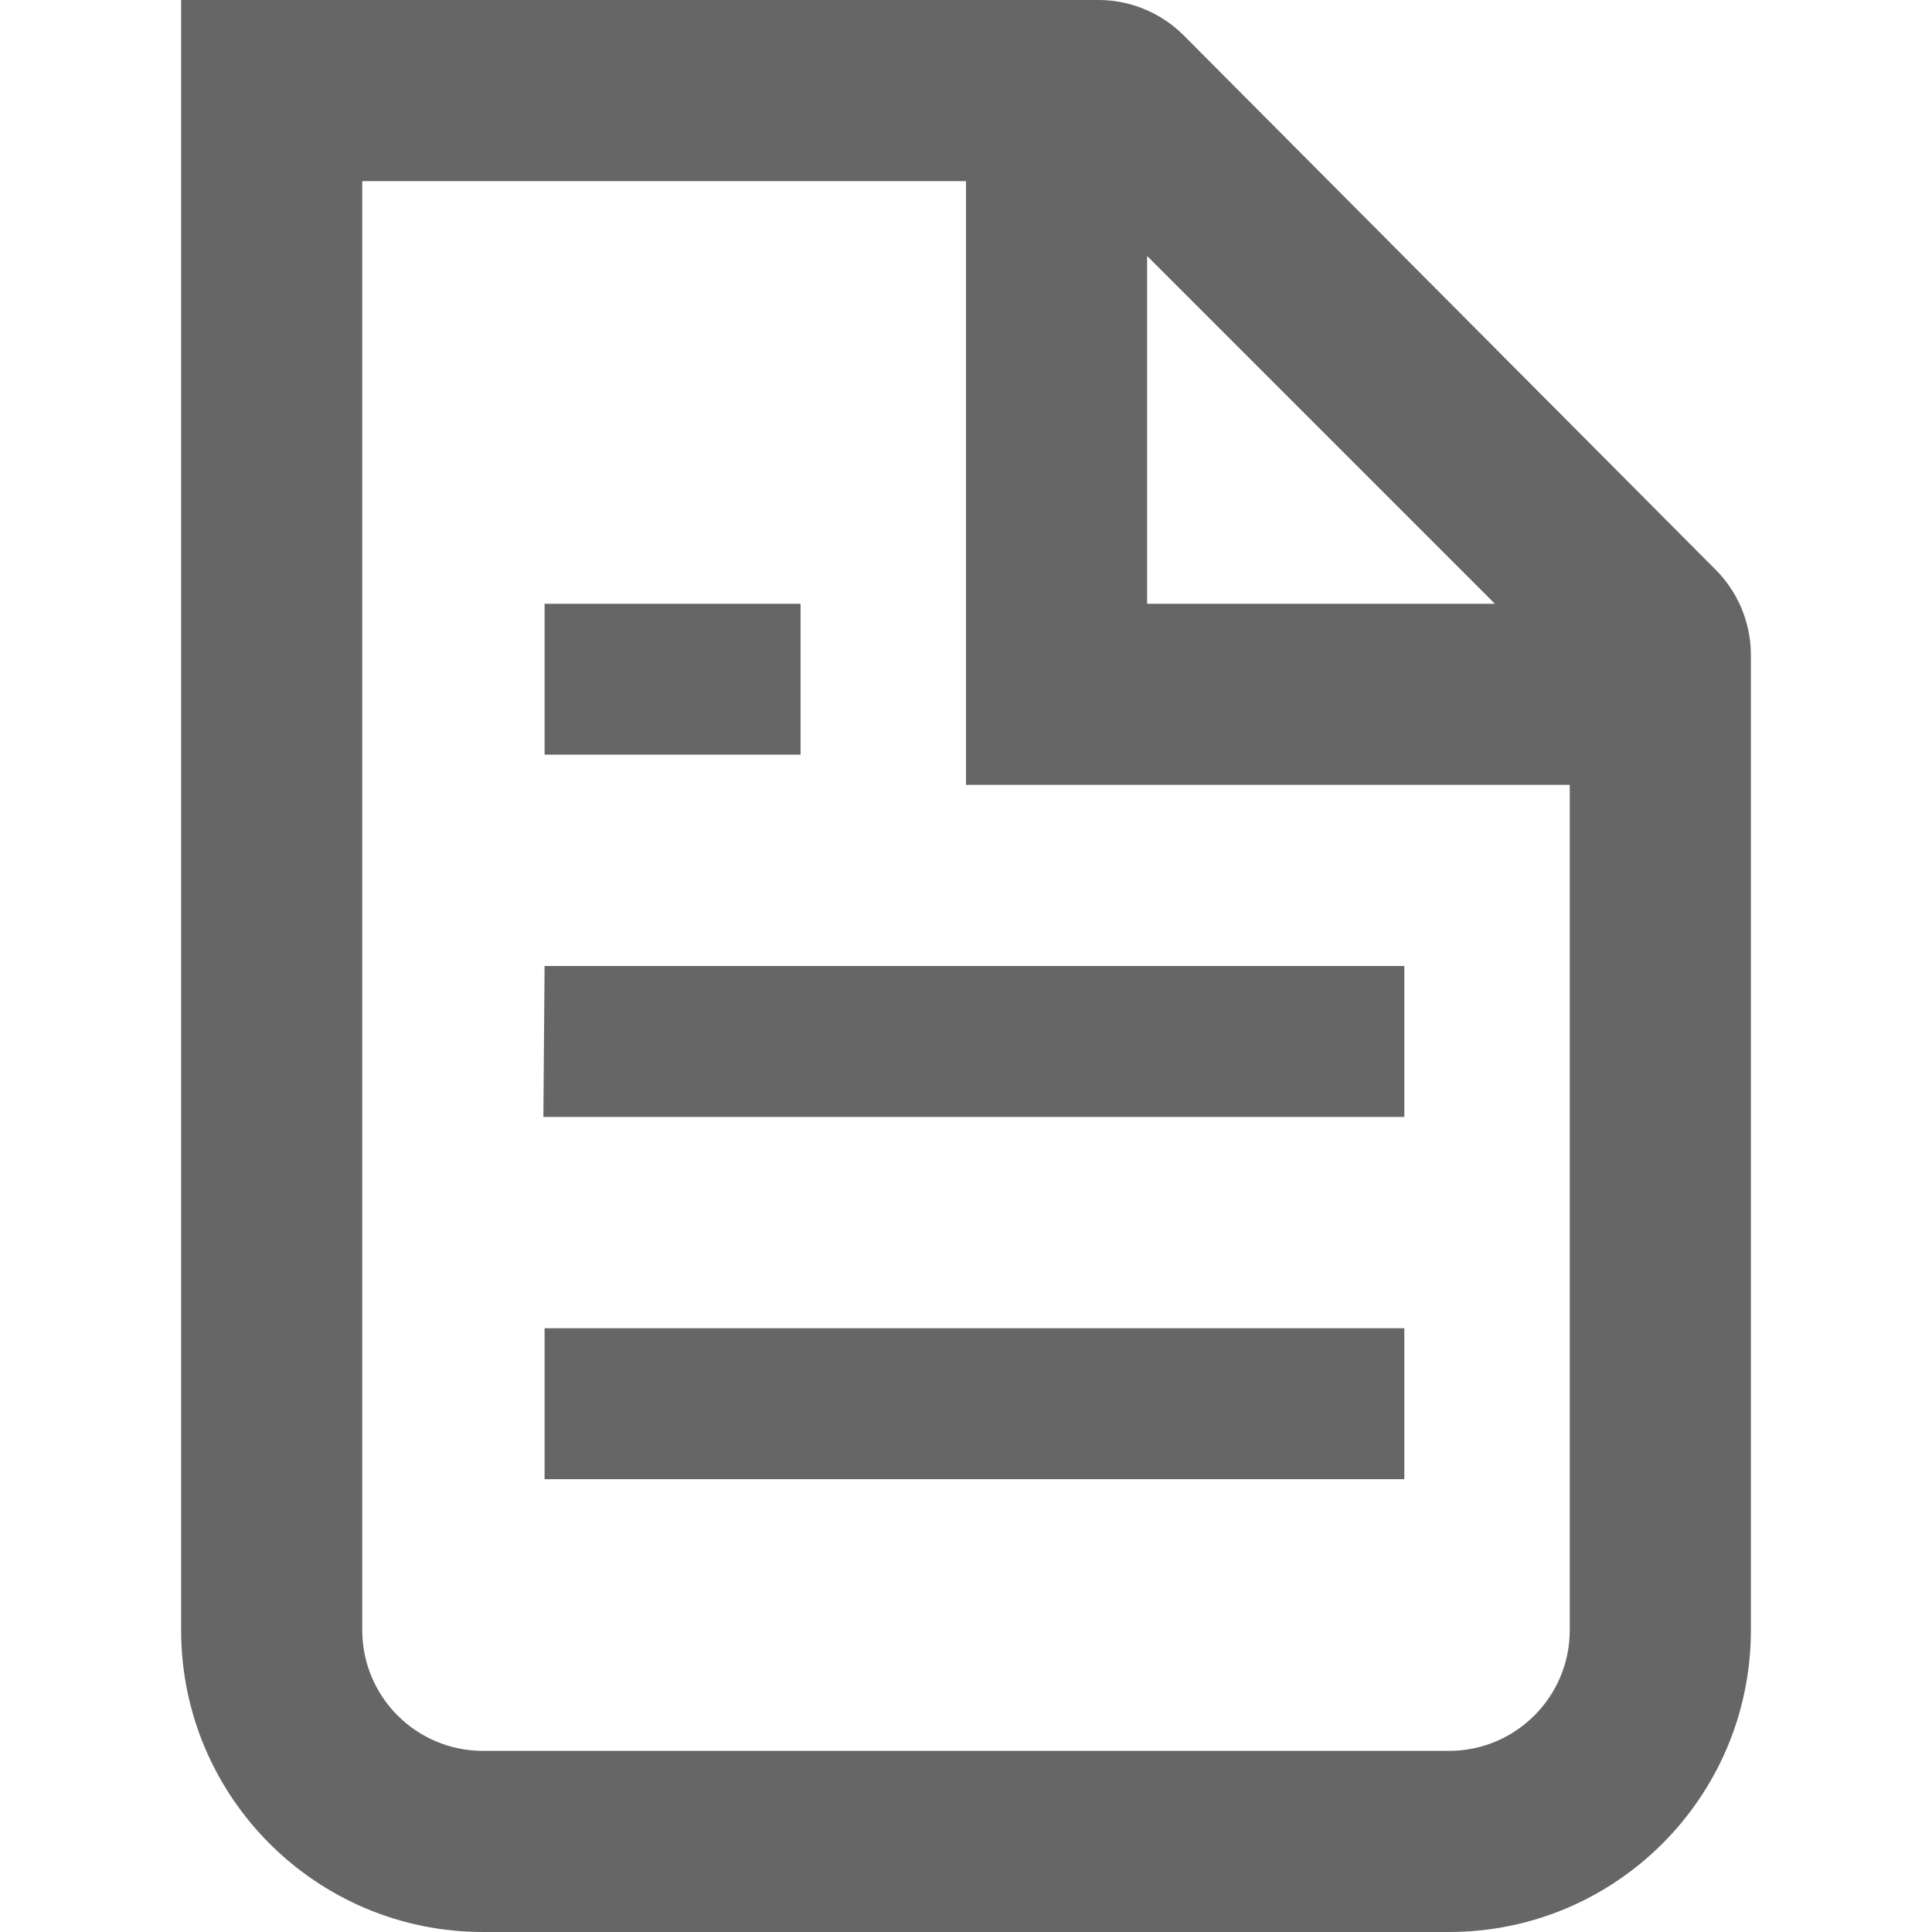
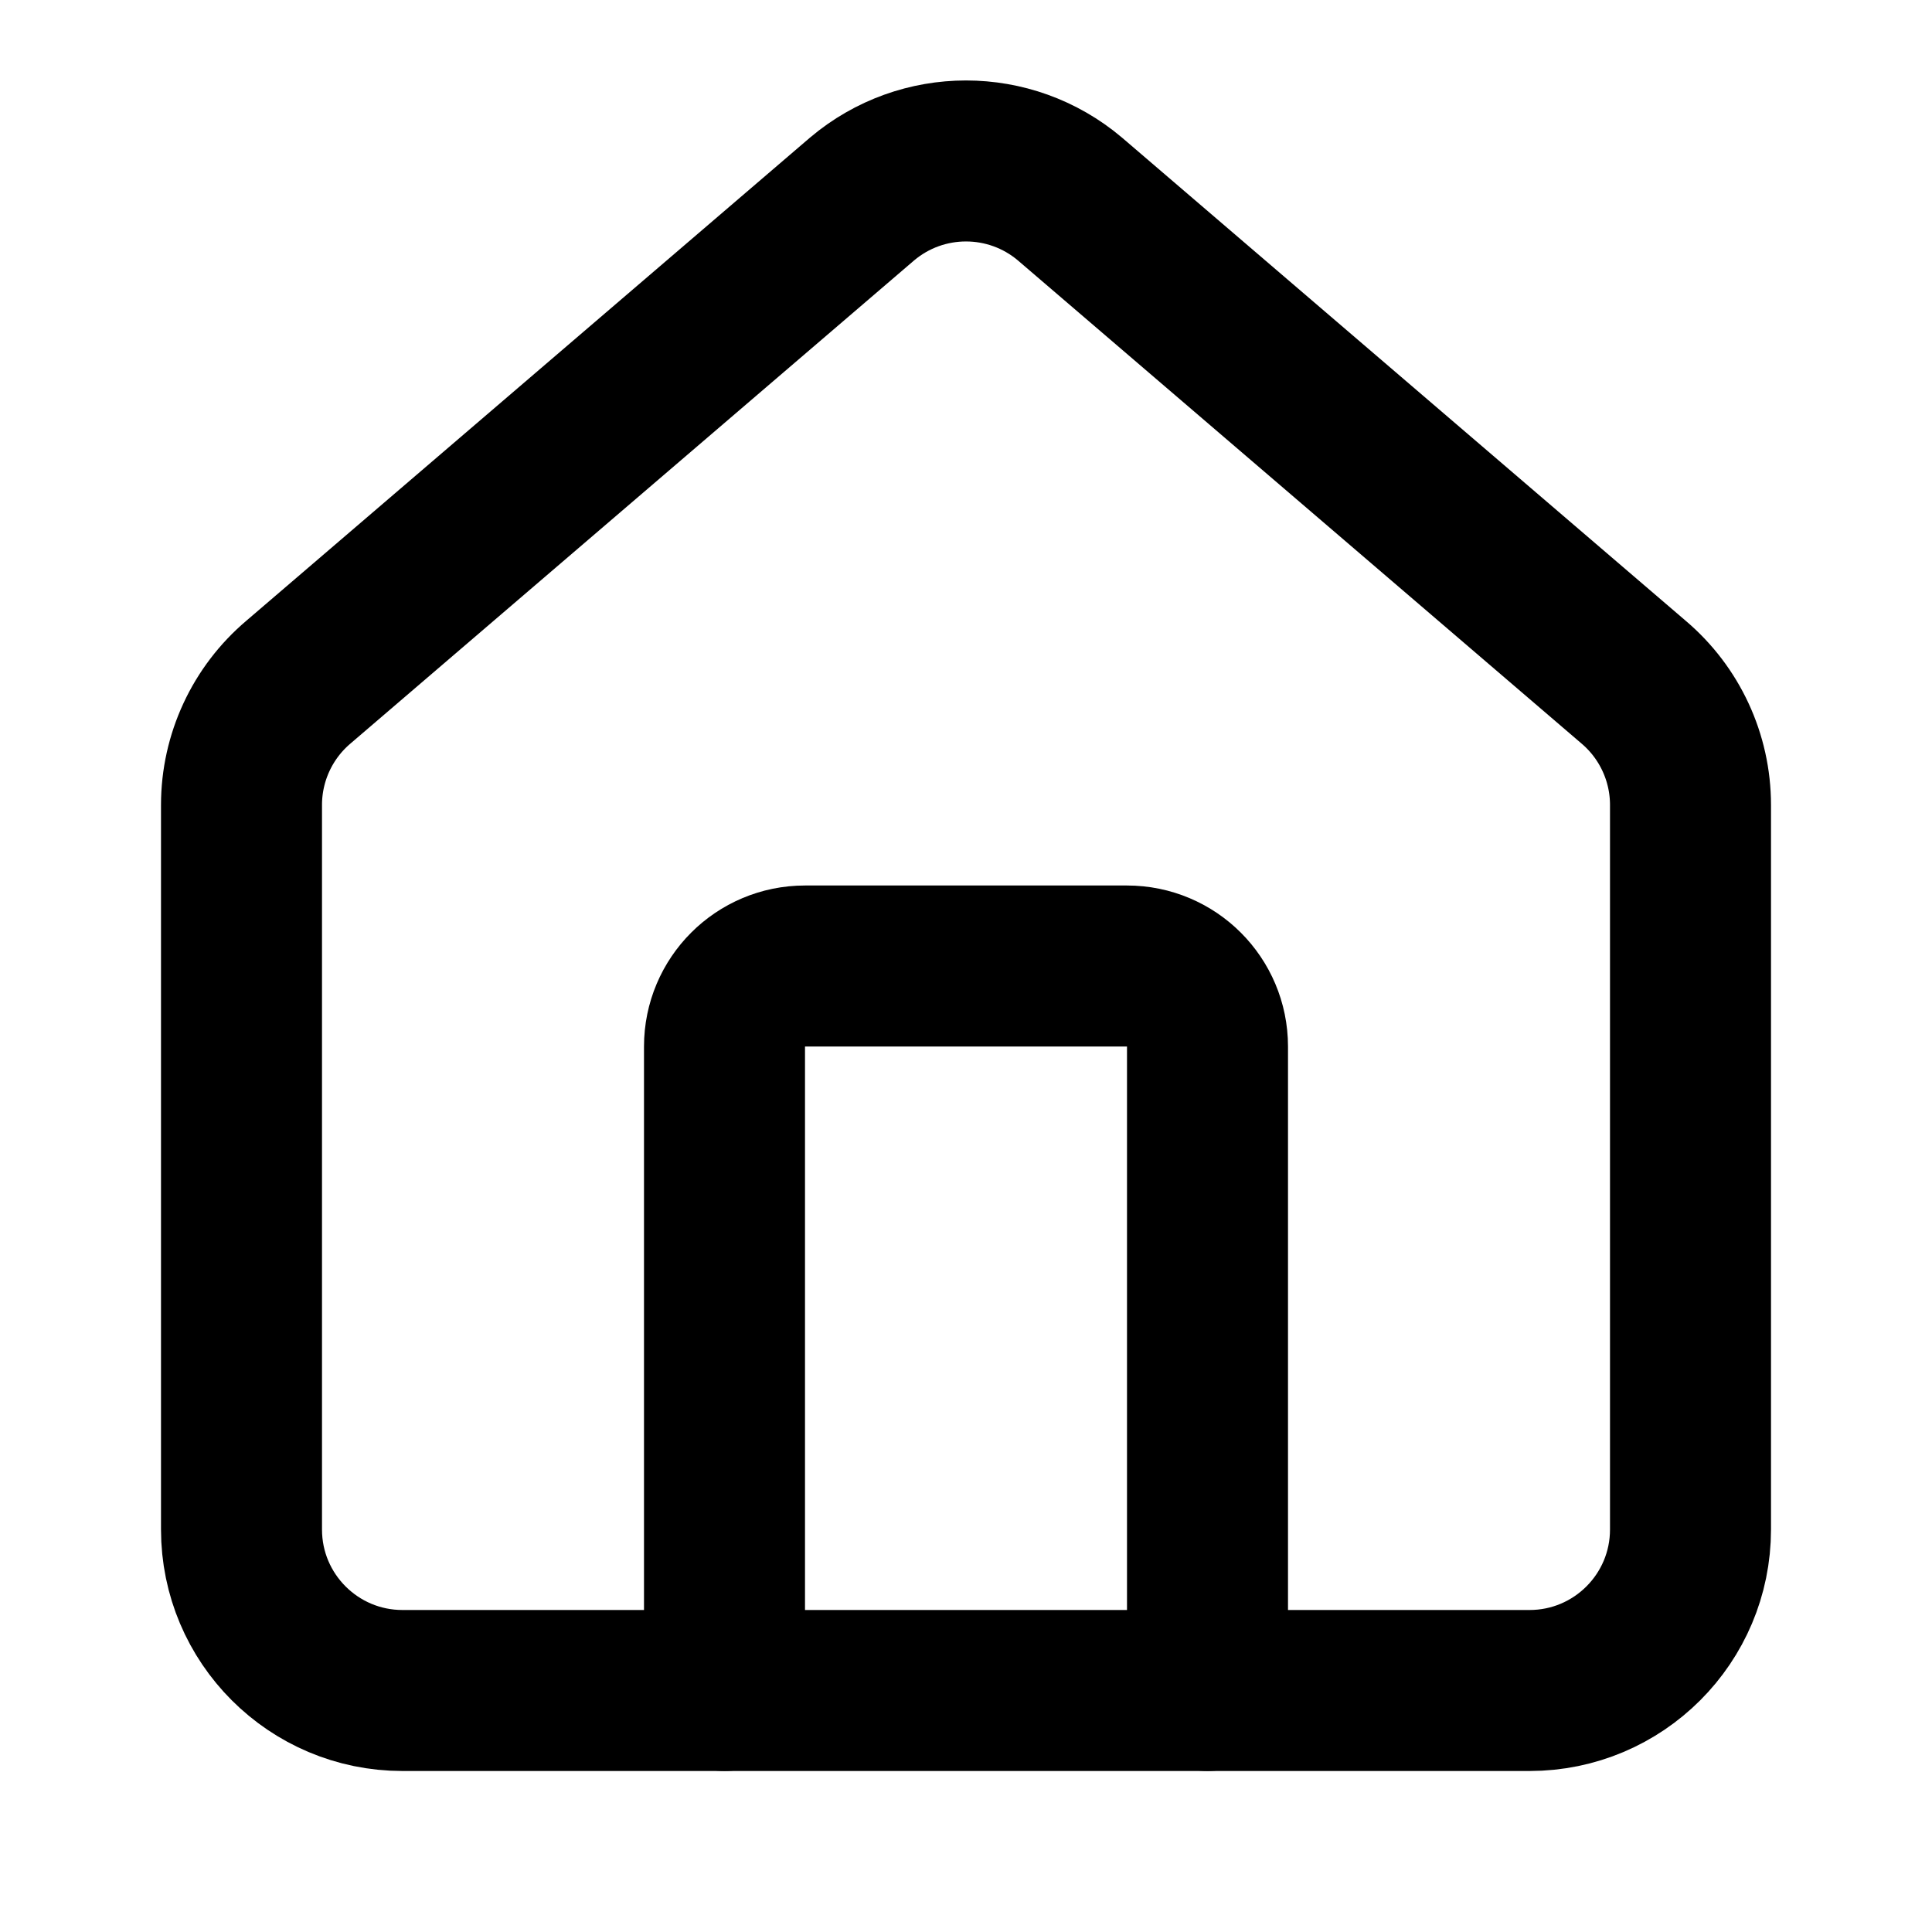
- <svg xmlns="http://www.w3.org/2000/svg" fill="none" viewBox="0 0 16 16">
-   <path d="M14.5 13.5V5.41a1 1 0 0 0-.3-.7L9.8.29A1 1 0 0 0 9.08 0H1.5v13.5A2.5 2.5 0 0 0 4 16h8a2.5 2.5 0 0 0 2.5-2.5m-1.5 0v-7H8v-5H3v12a1 1 0 0 0 1 1h8a1 1 0 0 0 1-1M9.5 5V2.12L12.38 5zM5.13 5h-.62v1.25h2.12V5zm-.62 3h7.12v1.25H4.5zm.62 3h-.62v1.25h7.12V11z" clip-rule="evenodd" fill="#666" fill-rule="evenodd" />
+ <svg xmlns="http://www.w3.org/2000/svg" width="24" height="24" viewBox="0 0 24 24" fill="none" stroke="currentColor" stroke-width="2" stroke-linecap="round" stroke-linejoin="round" class="lucide lucide-house-icon lucide-house">
+   <path d="M15 21v-8a1 1 0 0 0-1-1h-4a1 1 0 0 0-1 1v8" />
+   <path d="M3 10a2 2 0 0 1 .709-1.528l7-6a2 2 0 0 1 2.582 0l7 6A2 2 0 0 1 21 10v9a2 2 0 0 1-2 2H5a2 2 0 0 1-2-2z" />
</svg>
